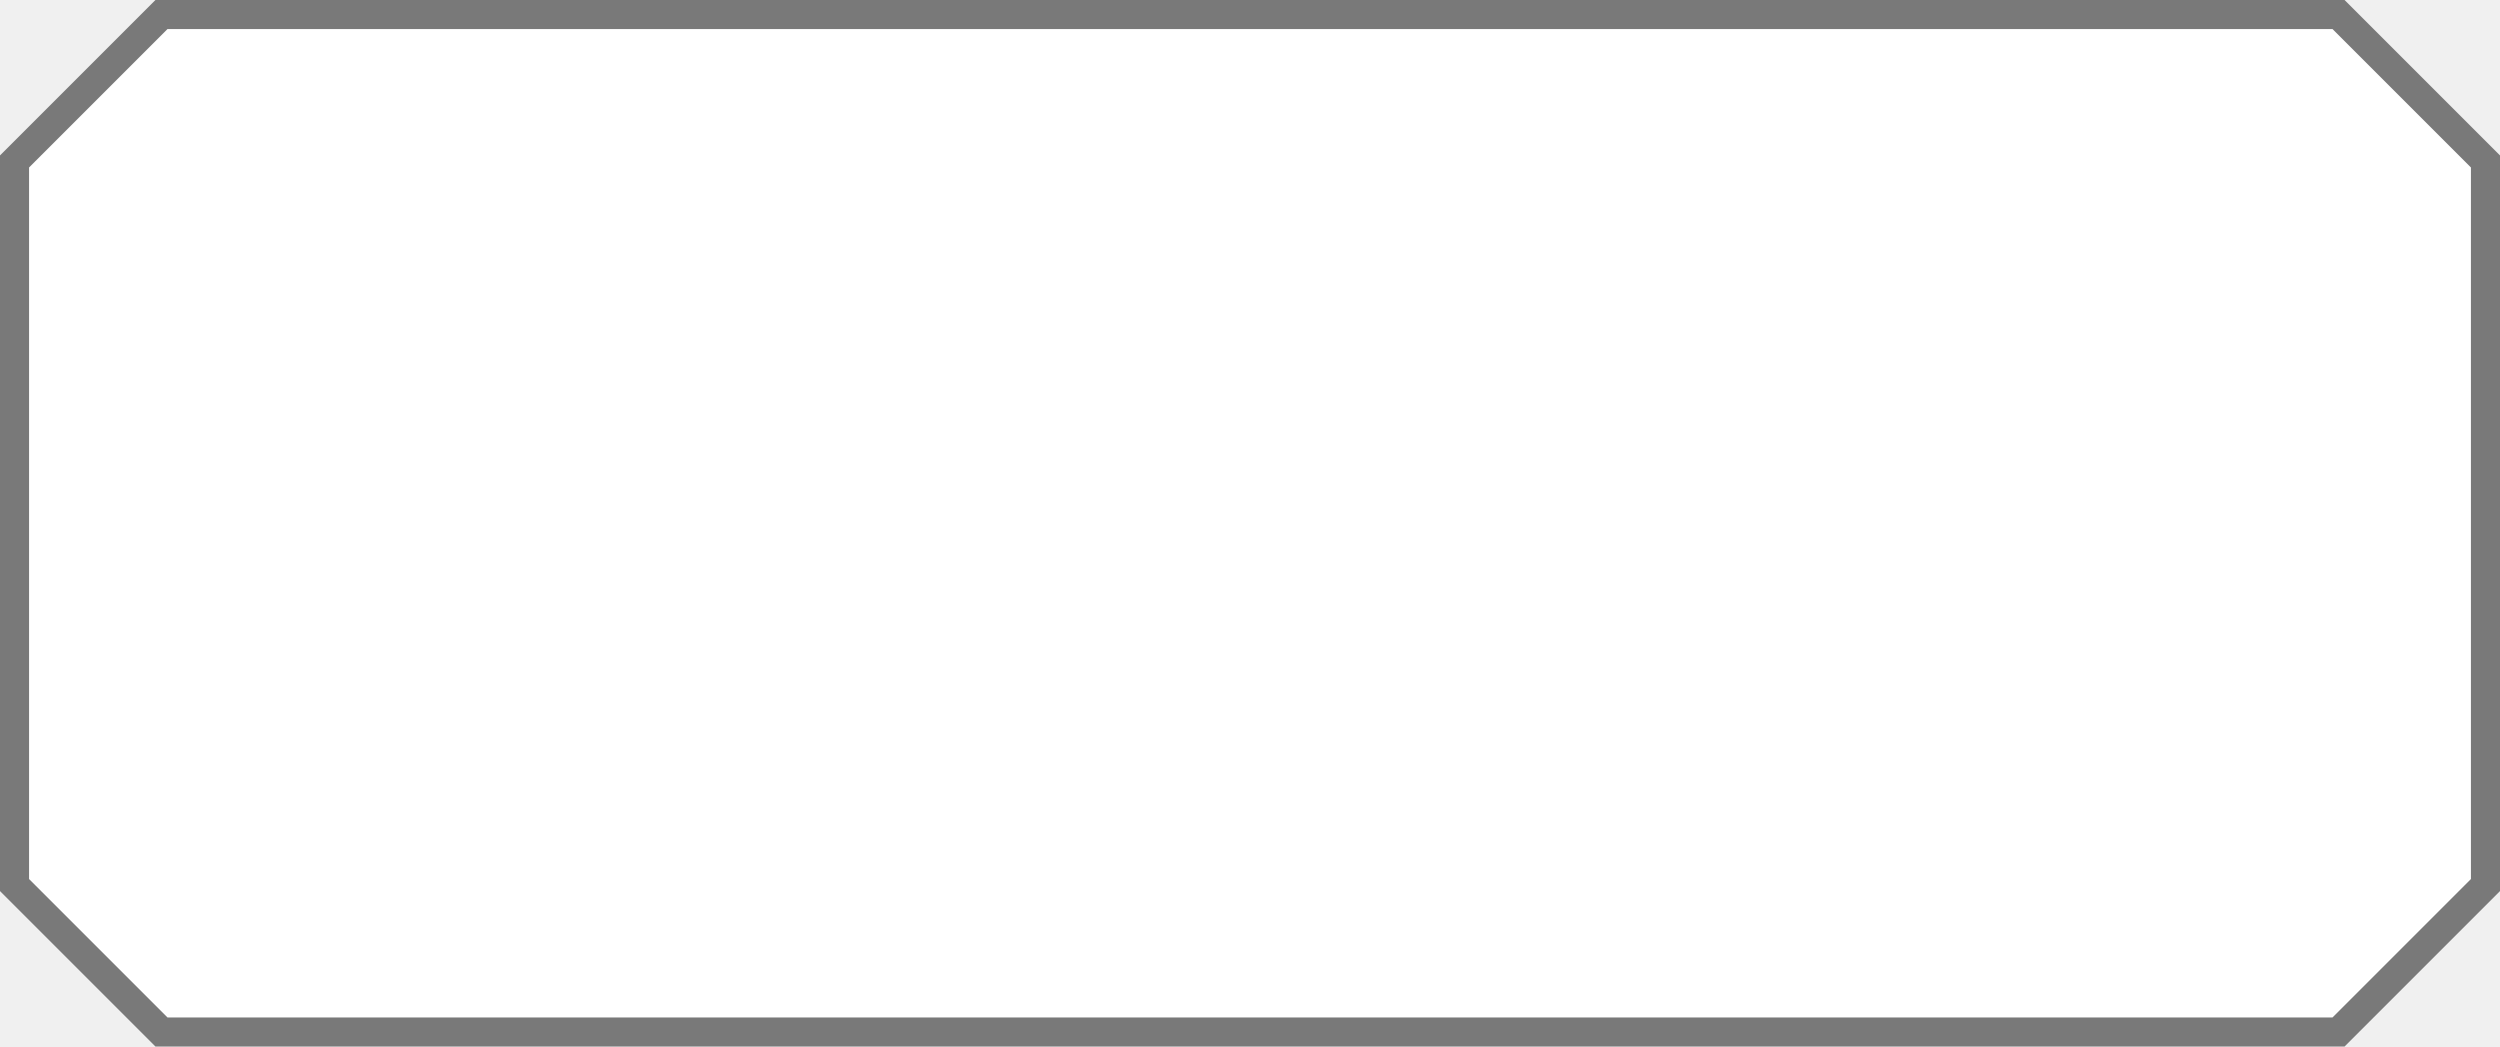
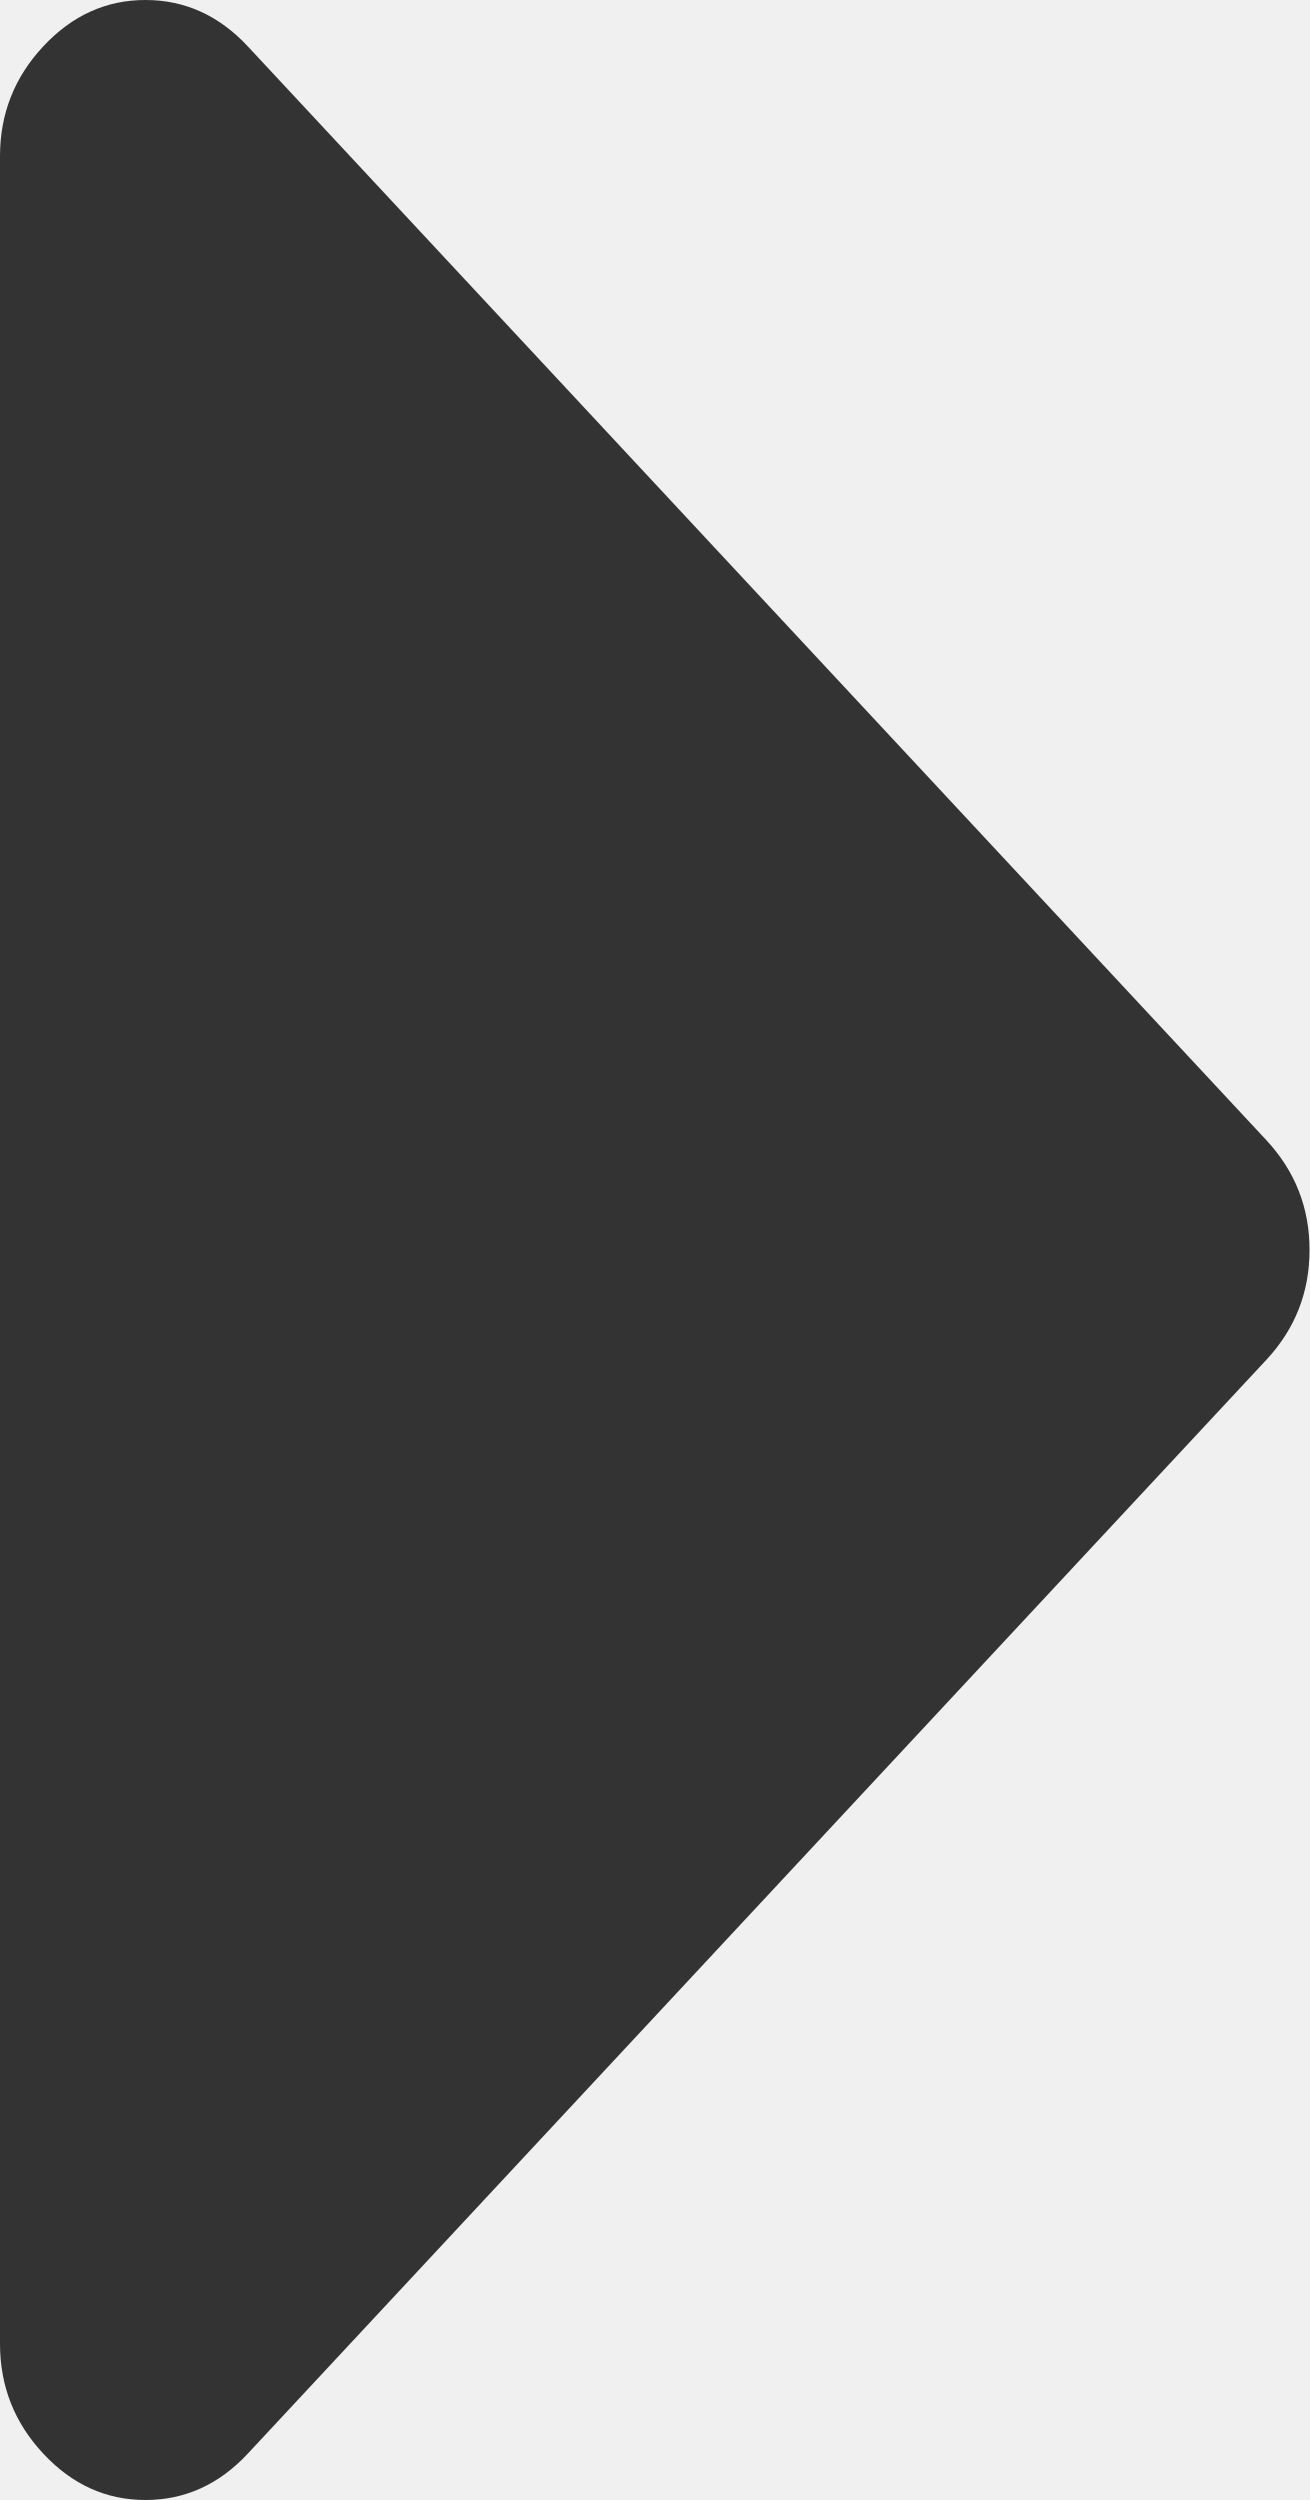
- <svg xmlns="http://www.w3.org/2000/svg" version="1.1" width="86px" height="36px">
-   <g transform="matrix(1 0 0 1 -36 -75 )">
-     <path d="M 36.5 80.554  L 41.554 75.5  L 116.446 75.5  L 121.5 80.554  L 121.5 105.446  L 116.446 110.5  L 41.554 110.5  L 36.5 105.446  L 36.5 80.554  Z " fill-rule="nonzero" fill="#ffffff" stroke="none" />
-     <path d="M 36.5 80.554  L 41.554 75.5  L 116.446 75.5  L 121.5 80.554  L 121.5 105.446  L 116.446 110.5  L 41.554 110.5  L 36.5 105.446  L 36.5 80.554  Z " stroke-width="1" stroke="#797979" fill="none" />
+ <svg xmlns="http://www.w3.org/2000/svg" version="1.1" width="11px" height="21px">
+   <g transform="matrix(1 0 0 1 -70 -851 )">
+     <path d="M 10.637 9.577  C 10.879 9.837  11 10.145  11 10.5  C 11 10.855  10.879 11.163  10.637 11.423  L 2.082 20.61  C 1.84 20.87  1.553 21  1.222 21  C 0.891 21  0.605 20.87  0.363 20.61  C 0.121 20.351  0 20.043  0 19.688  L 0 1.312  C 0 0.957  0.121 0.649  0.363 0.39  C 0.605 0.13  0.891 0  1.222 0  C 1.553 0  1.84 0.13  2.082 0.39  L 10.637 9.577  Z " fill-rule="nonzero" fill="#333333" stroke="none" transform="matrix(1 0 0 1 70 851 )" />
  </g>
</svg>
